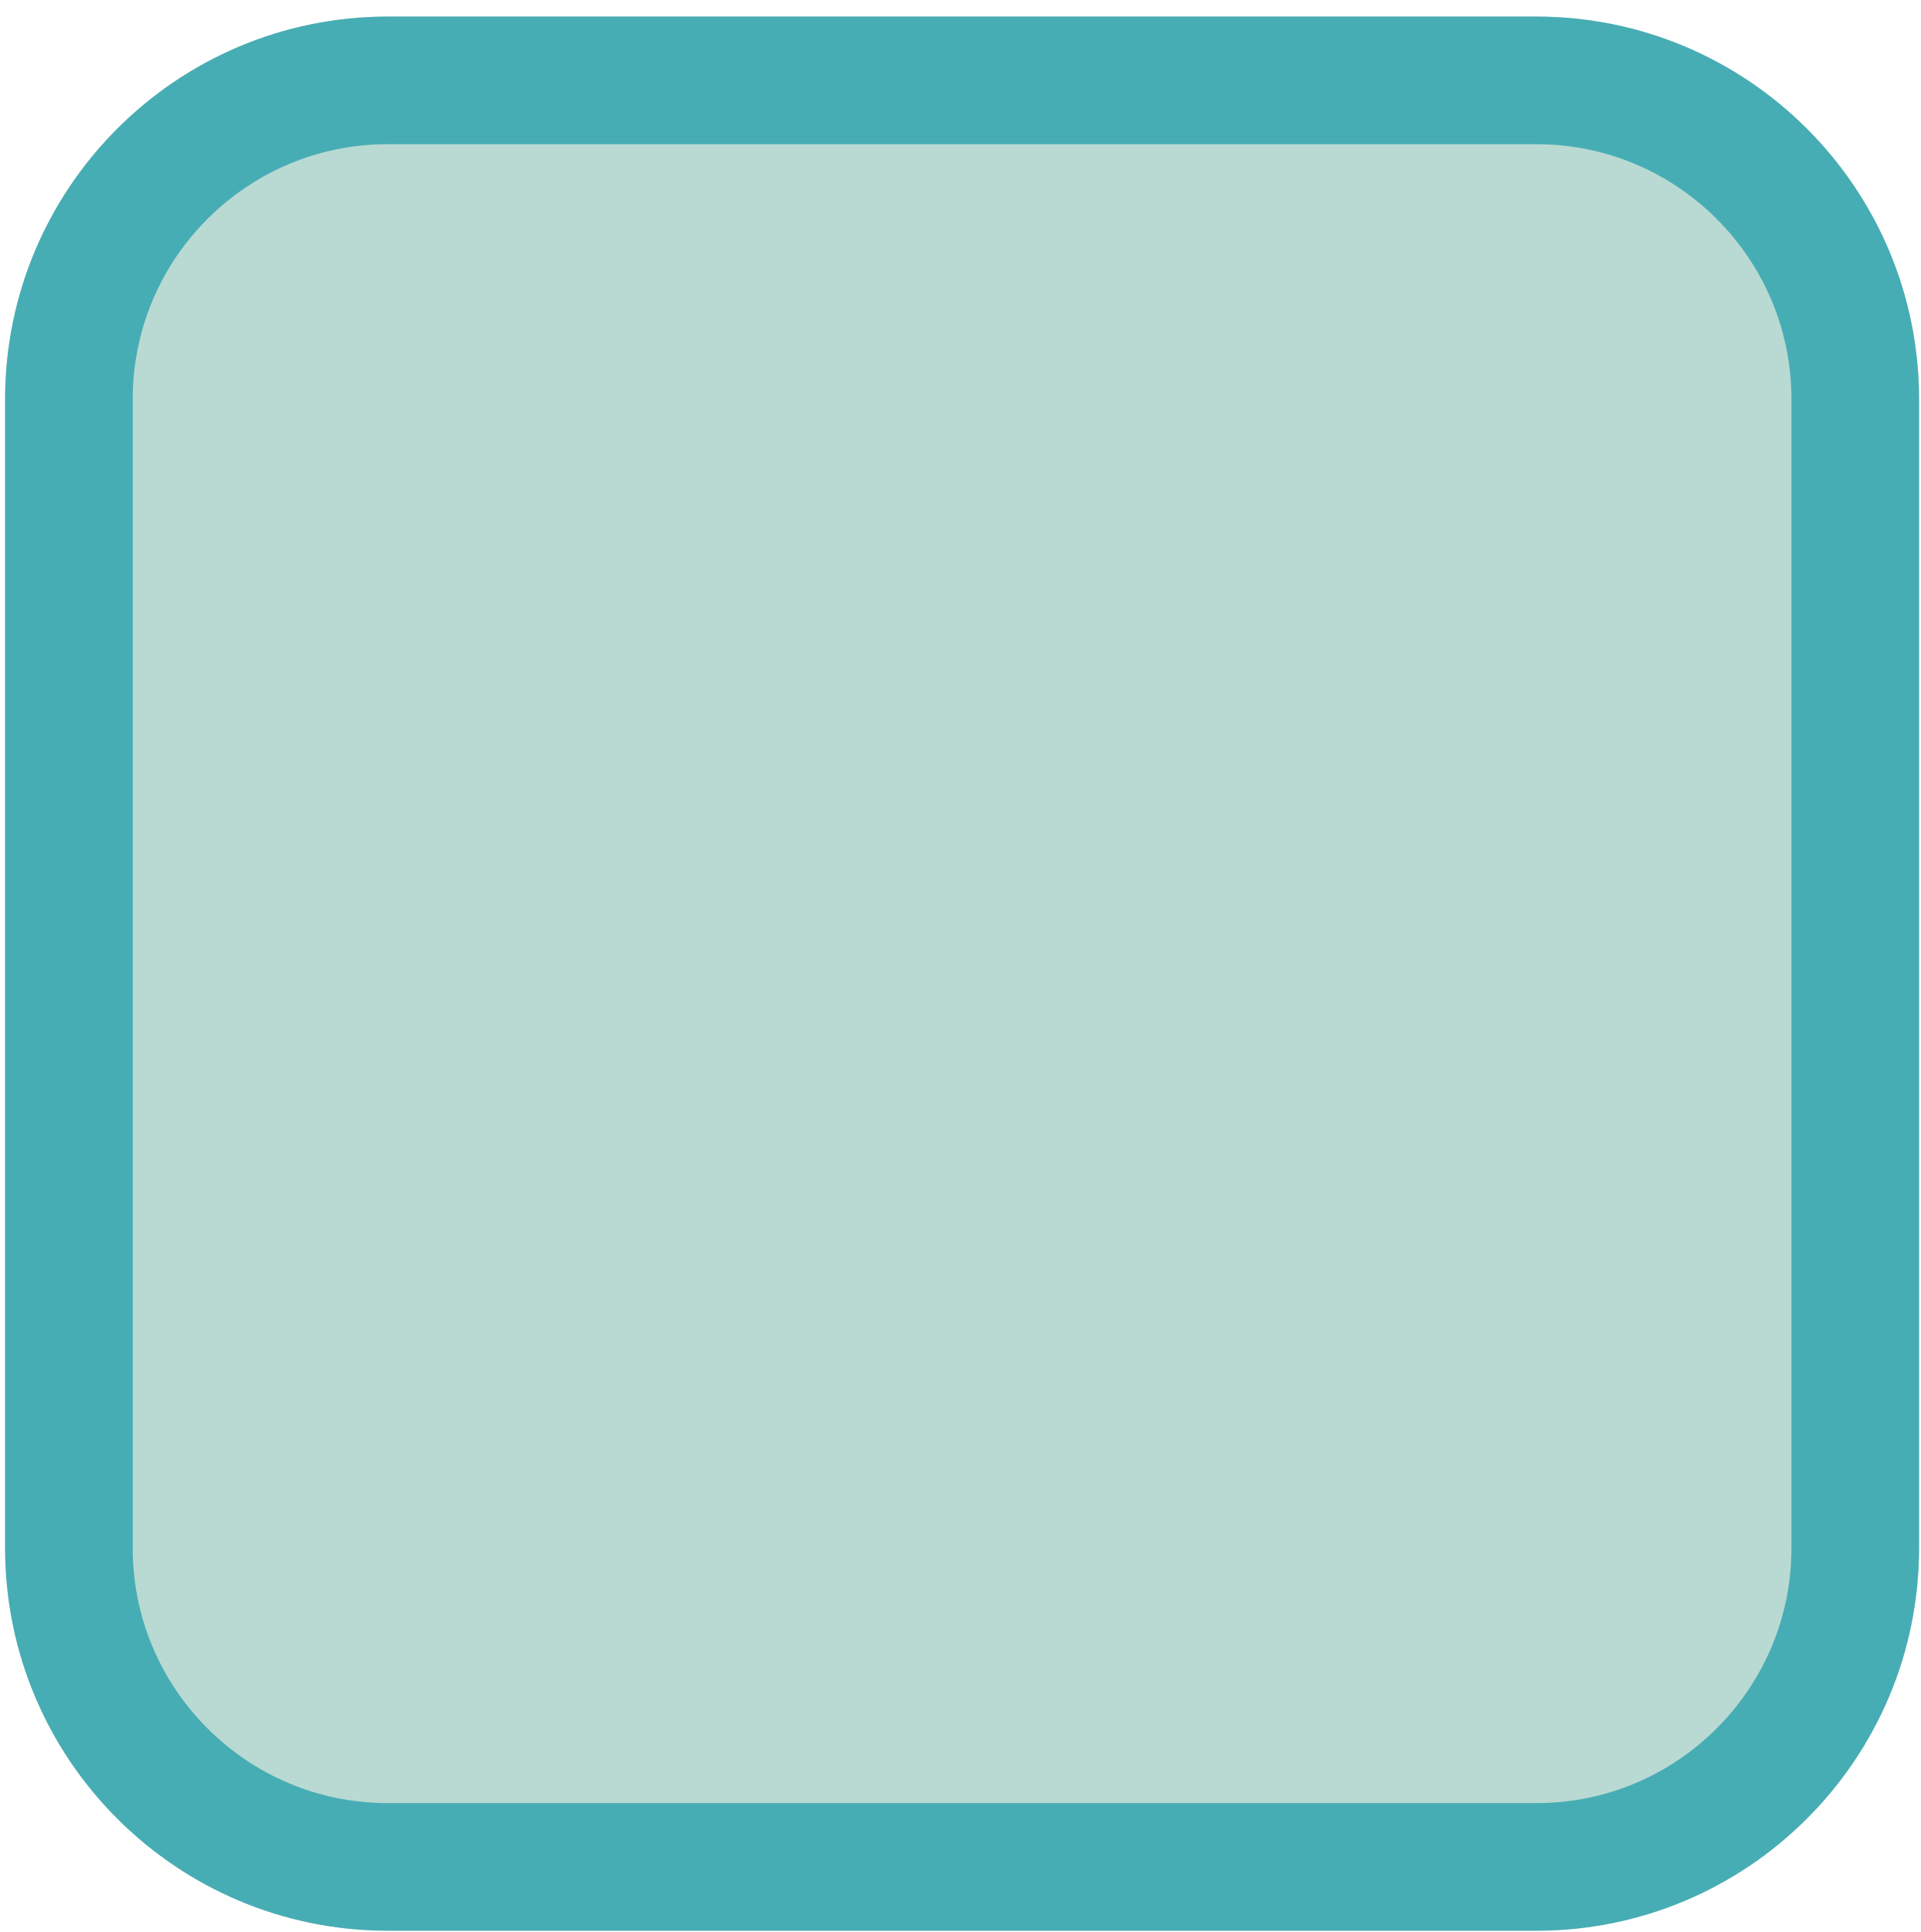
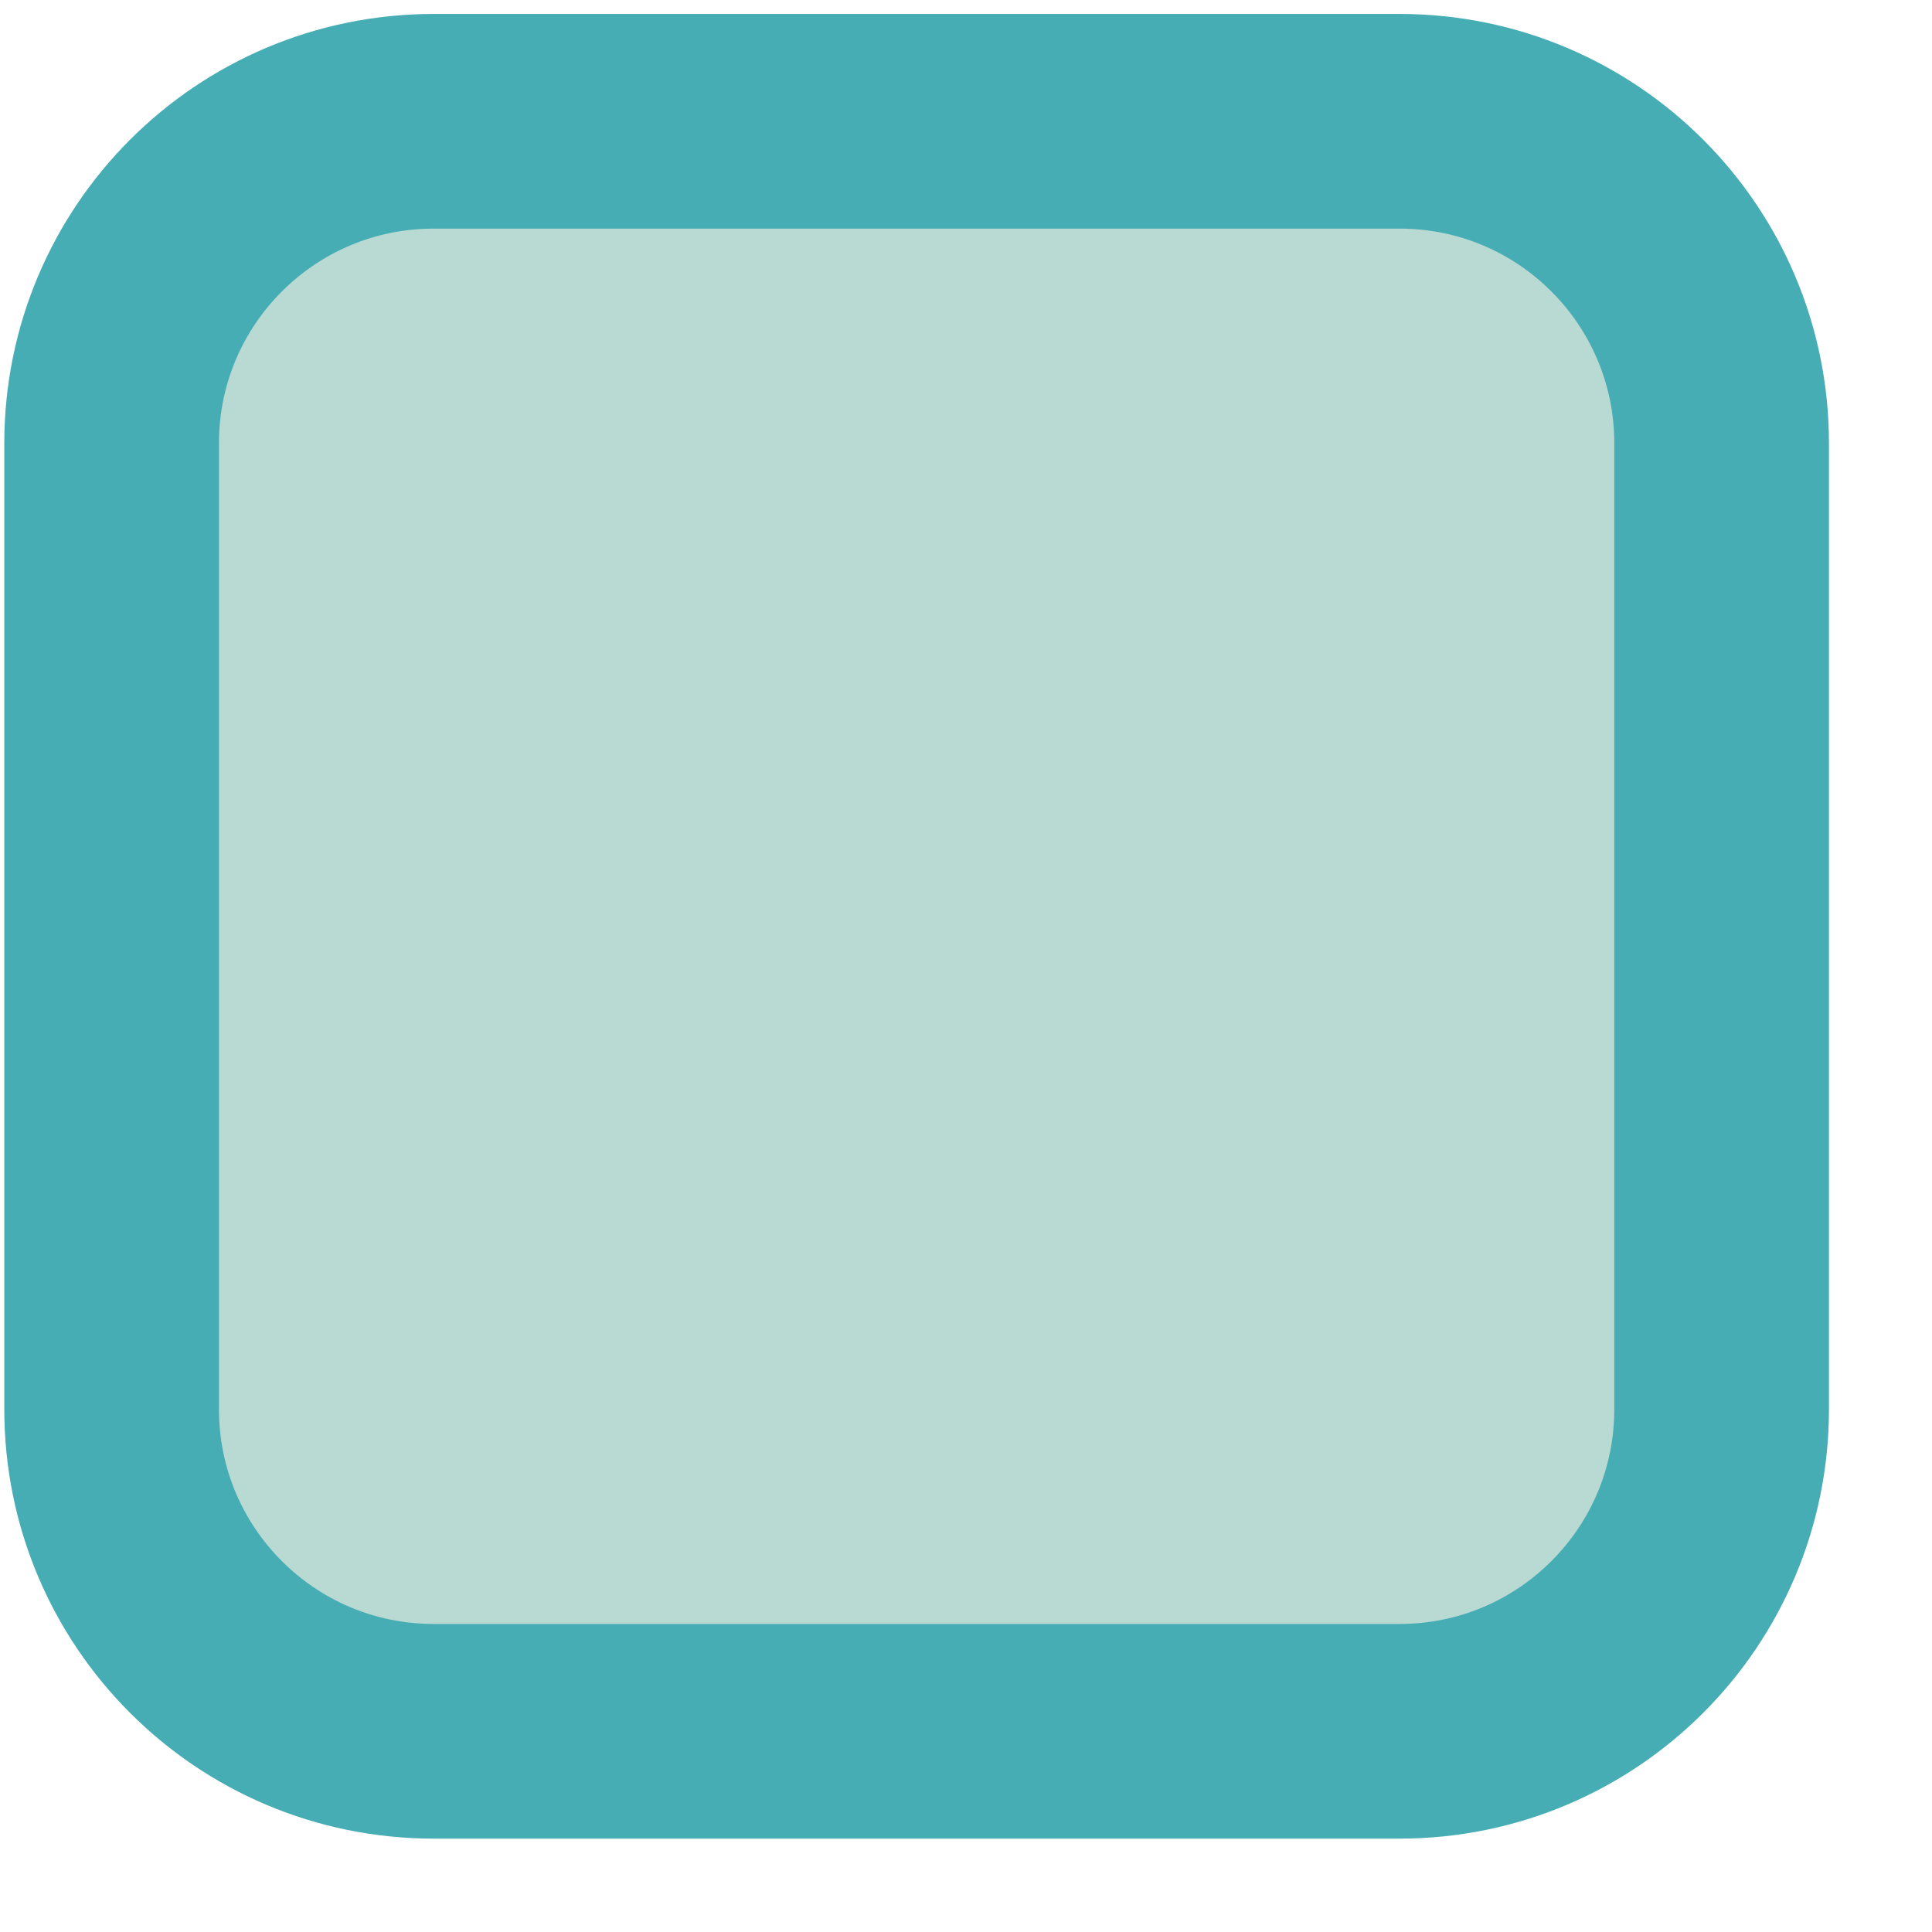
- <svg xmlns="http://www.w3.org/2000/svg" id="Layer_1" data-name="Layer 1" viewBox="0 0 15.05 15.14">
-   <defs>
-     <style>.cls-1,.cls-5{fill:none;}.cls-2{fill:#b9d9d3;}.cls-3{clip-path:url(#clip-path);}.cls-4{clip-path:url(#clip-path-2);}.cls-5{stroke:#47adb4;stroke-miterlimit:10;stroke-width:2px;}.cls-6{clip-path:url(#clip-path-3);}</style>
-     <clipPath id="clip-path">
-       <rect class="cls-1" x="0.04" y="0.13" width="15" height="15" rx="3" ry="3" />
-     </clipPath>
-     <clipPath id="clip-path-2">
-       <rect class="cls-1" x="-417.96" y="-522.87" width="1000" height="715" />
-     </clipPath>
-     <clipPath id="clip-path-3">
-       <rect class="cls-1" x="19.06" y="0.07" width="15" height="15" rx="3" ry="3" />
-     </clipPath>
-   </defs>
-   <rect class="cls-2" x="0.04" y="0.13" width="15" height="15" rx="3" ry="3" />
-   <g class="cls-3">
-     <g class="cls-4">
-       <rect class="cls-5" x="0.04" y="0.13" width="15" height="15" rx="3" ry="3" />
+ <svg xmlns="http://www.w3.org/2000/svg" width="18px" height="18px" viewBox="0 0 18 18" version="1.1">
+   <g id="Page-1" stroke="none" stroke-width="1" fill="none" fill-rule="evenodd">
+     <g id="Check_icons-01" transform="translate(1, 1)">
+       <rect id="Rectangle" fill="#B9D9D3" x="0.04" y="0.13" width="15" height="15" rx="3" />
+       <rect id="Rectangle" stroke="#47ADB4" stroke-width="2" x="0.04" y="0.13" width="15" height="15" rx="3" />
    </g>
  </g>
</svg>
